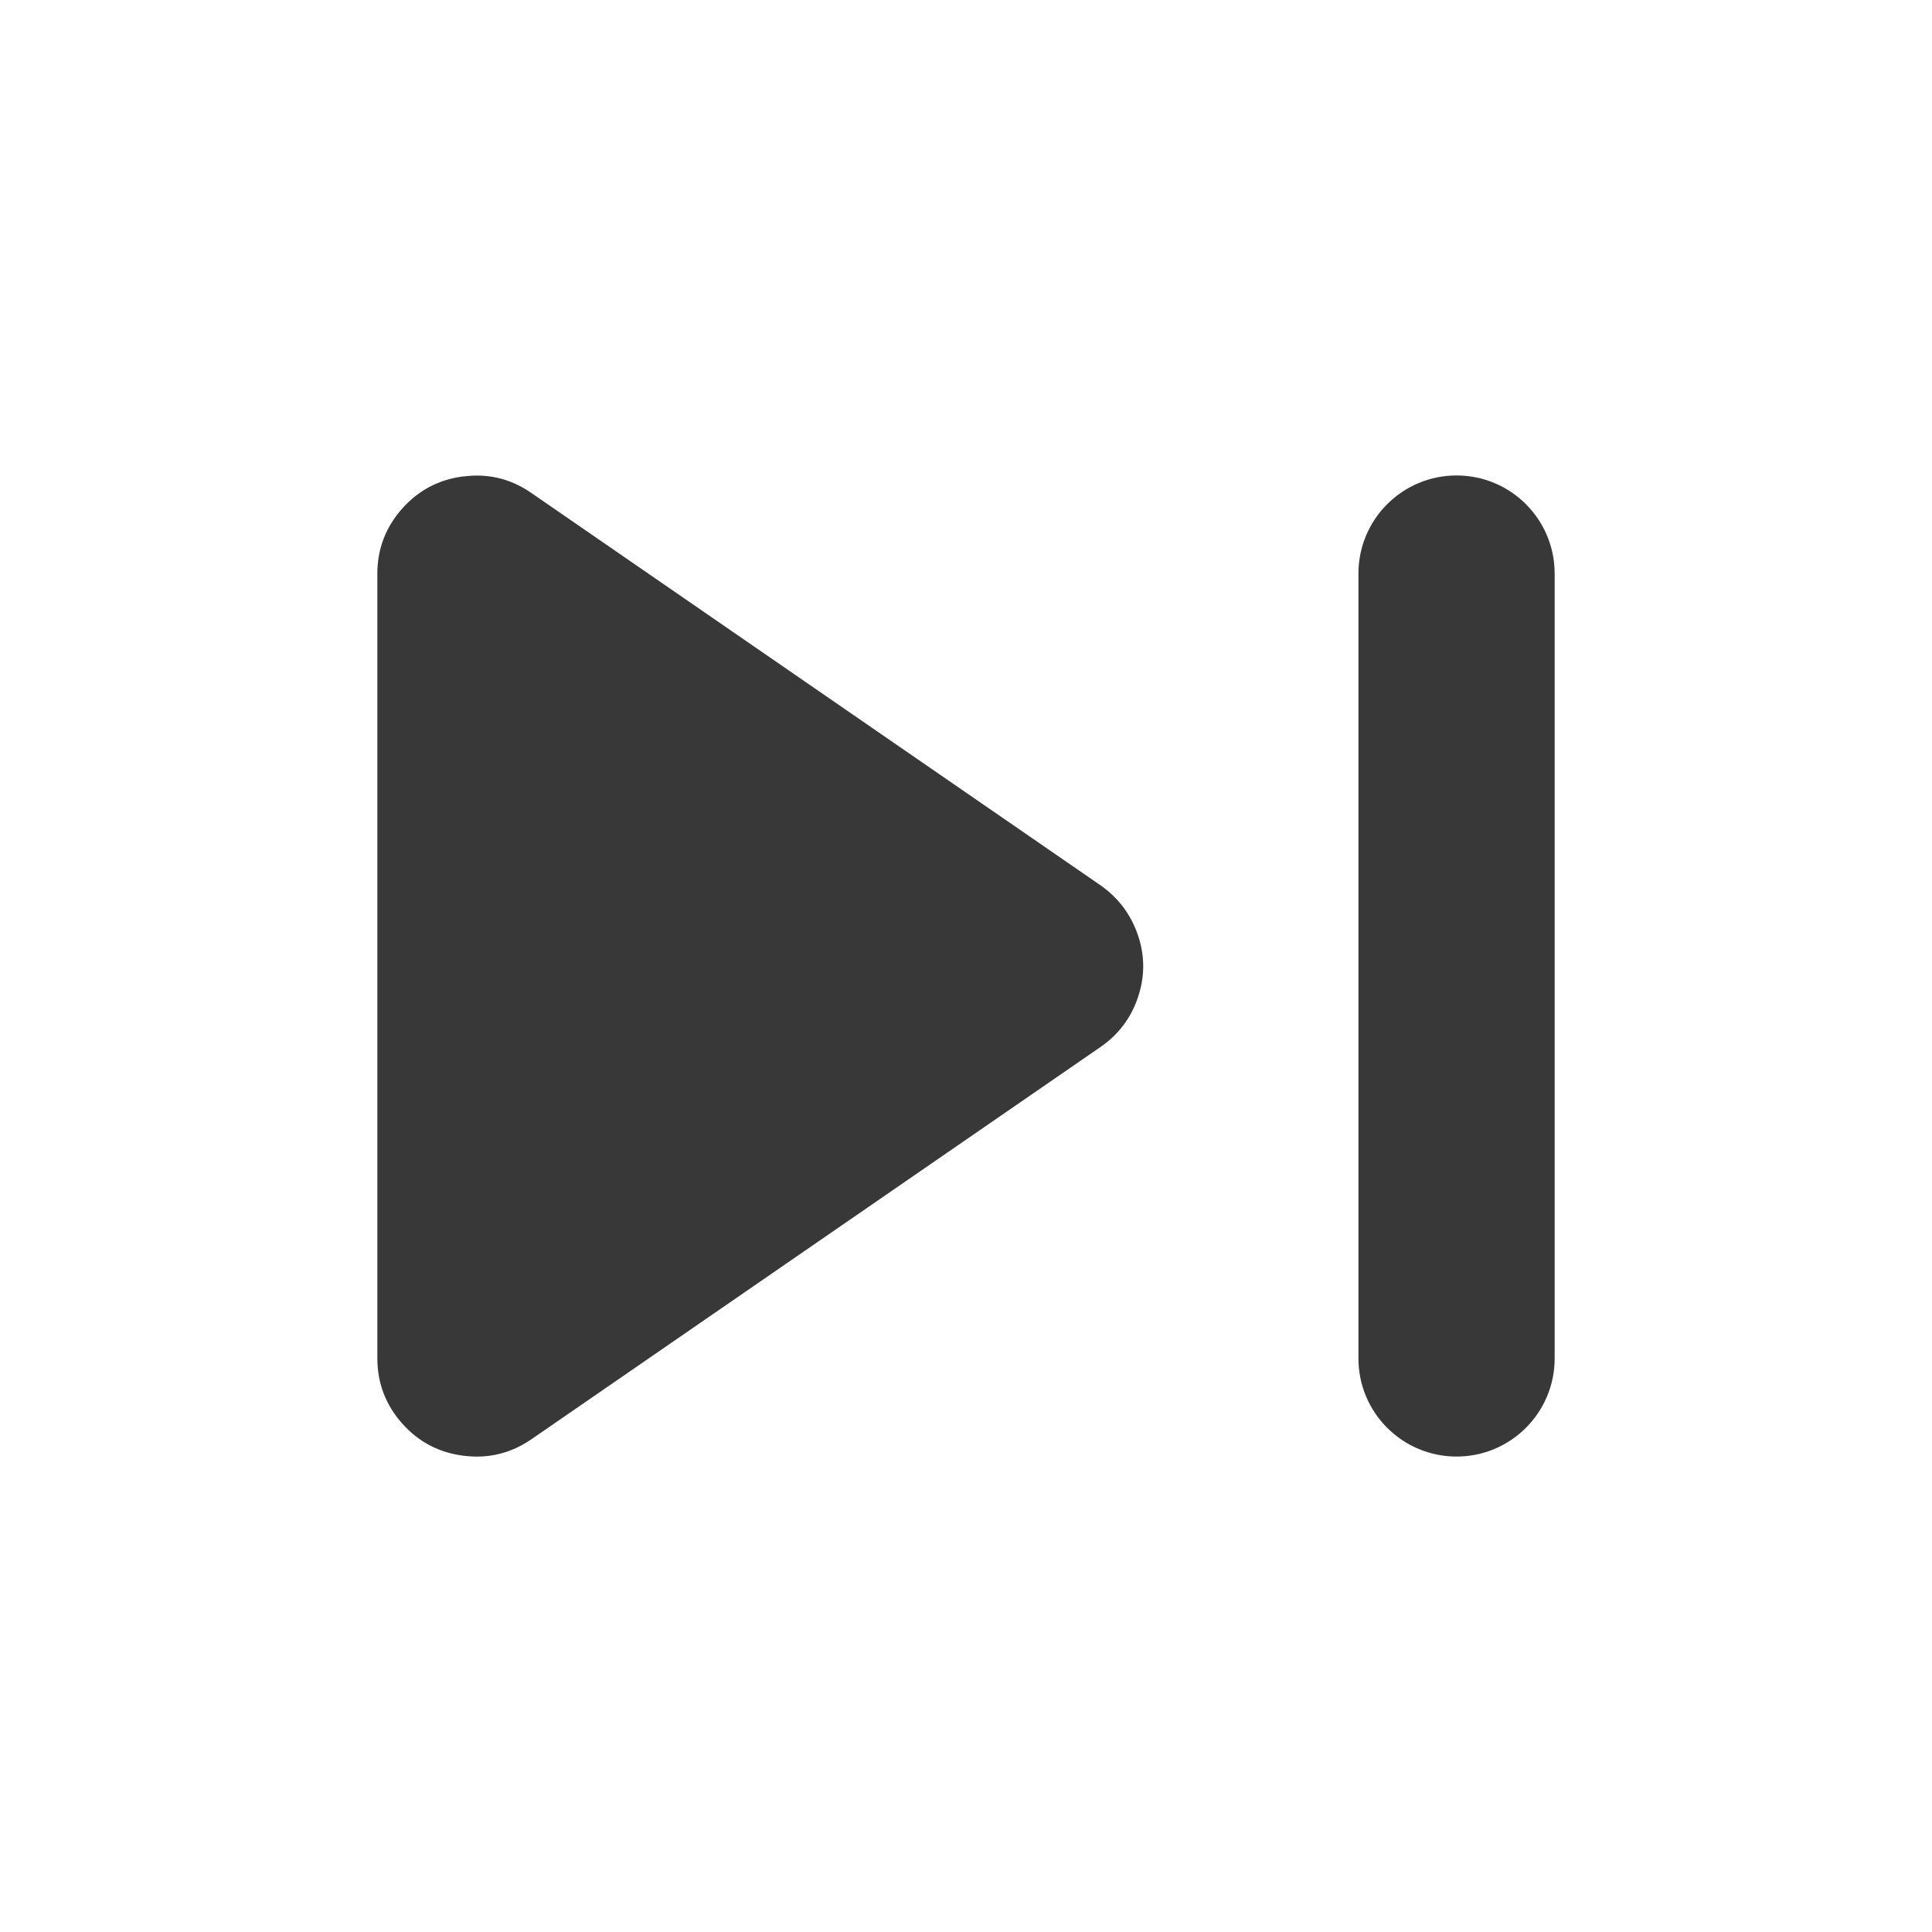
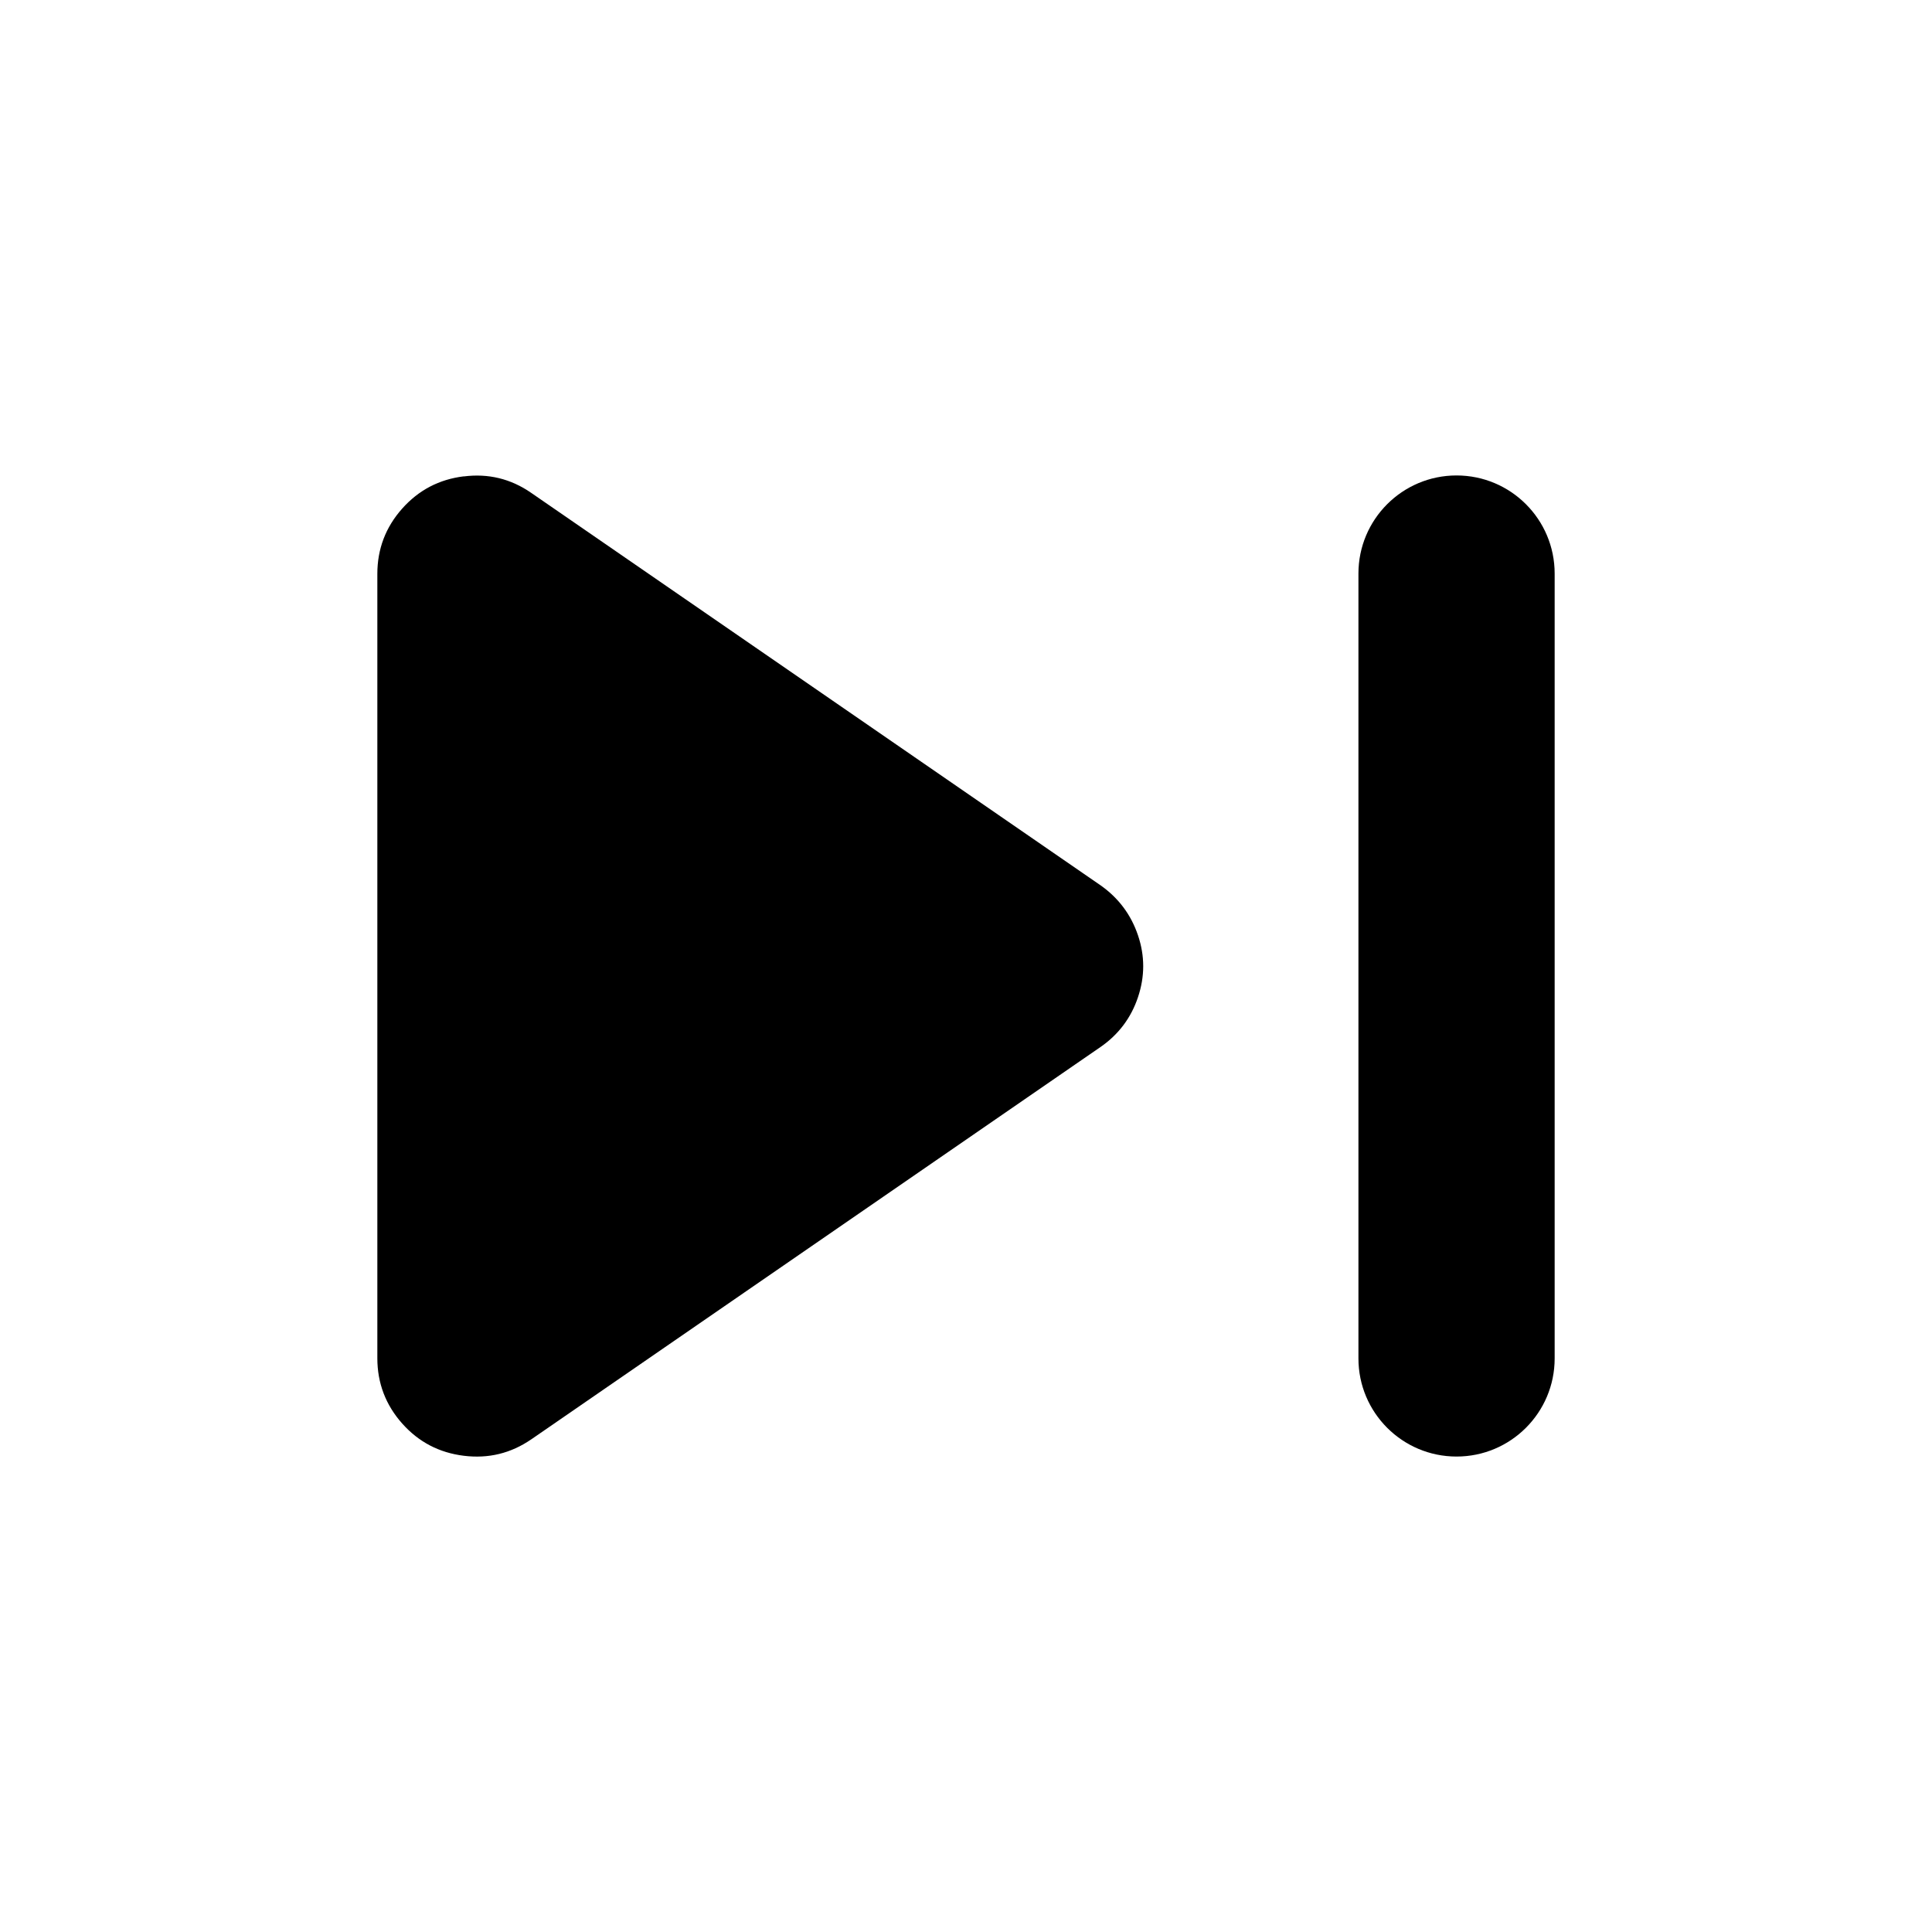
<svg xmlns="http://www.w3.org/2000/svg" width="16" height="16" enable-background="new" version="1.1">
  <g transform="matrix(0.8125 0 0 0.8125 1.5 1.5)">
-     <path d="m2.881 3.009c-0.251 0.031-0.46 0.14-0.628 0.329s-0.253 0.411-0.253 0.665v7.995c0 0.253 0.085 0.476 0.253 0.665 0.168 0.189 0.377 0.298 0.628 0.329 0.251 0.031 0.479-0.024 0.689-0.168l5.799-3.997c0.185-0.127 0.314-0.299 0.384-0.509 0.071-0.212 0.071-0.421 0-0.631-0.071-0.21-0.198-0.38-0.381-0.509l-5.803-4c-0.209-0.145-0.439-0.2-0.689-0.168z" fill="#383838" stroke-width="1.561" />
-     <rect transform="scale(-1,1)" x="-14" y="3" width="2" height="10" rx="1" ry="1" fill="#383838" stroke-linecap="round" stroke-linejoin="round" stroke-width="1.416" />
+     <path d="m2.881 3.009c-0.251 0.031-0.46 0.14-0.628 0.329s-0.253 0.411-0.253 0.665v7.995c0 0.253 0.085 0.476 0.253 0.665 0.168 0.189 0.377 0.298 0.628 0.329 0.251 0.031 0.479-0.024 0.689-0.168l5.799-3.997c0.185-0.127 0.314-0.299 0.384-0.509 0.071-0.212 0.071-0.421 0-0.631-0.071-0.21-0.198-0.38-0.381-0.509l-5.803-4c-0.209-0.145-0.439-0.2-0.689-0.168z" fill="#000000" stroke-width="1.561" />
+     <rect transform="scale(-1,1)" x="-14" y="3" width="2" height="10" rx="1" ry="1" fill="#000000" stroke-linecap="round" stroke-linejoin="round" stroke-width="1.416" />
  </g>
</svg>
